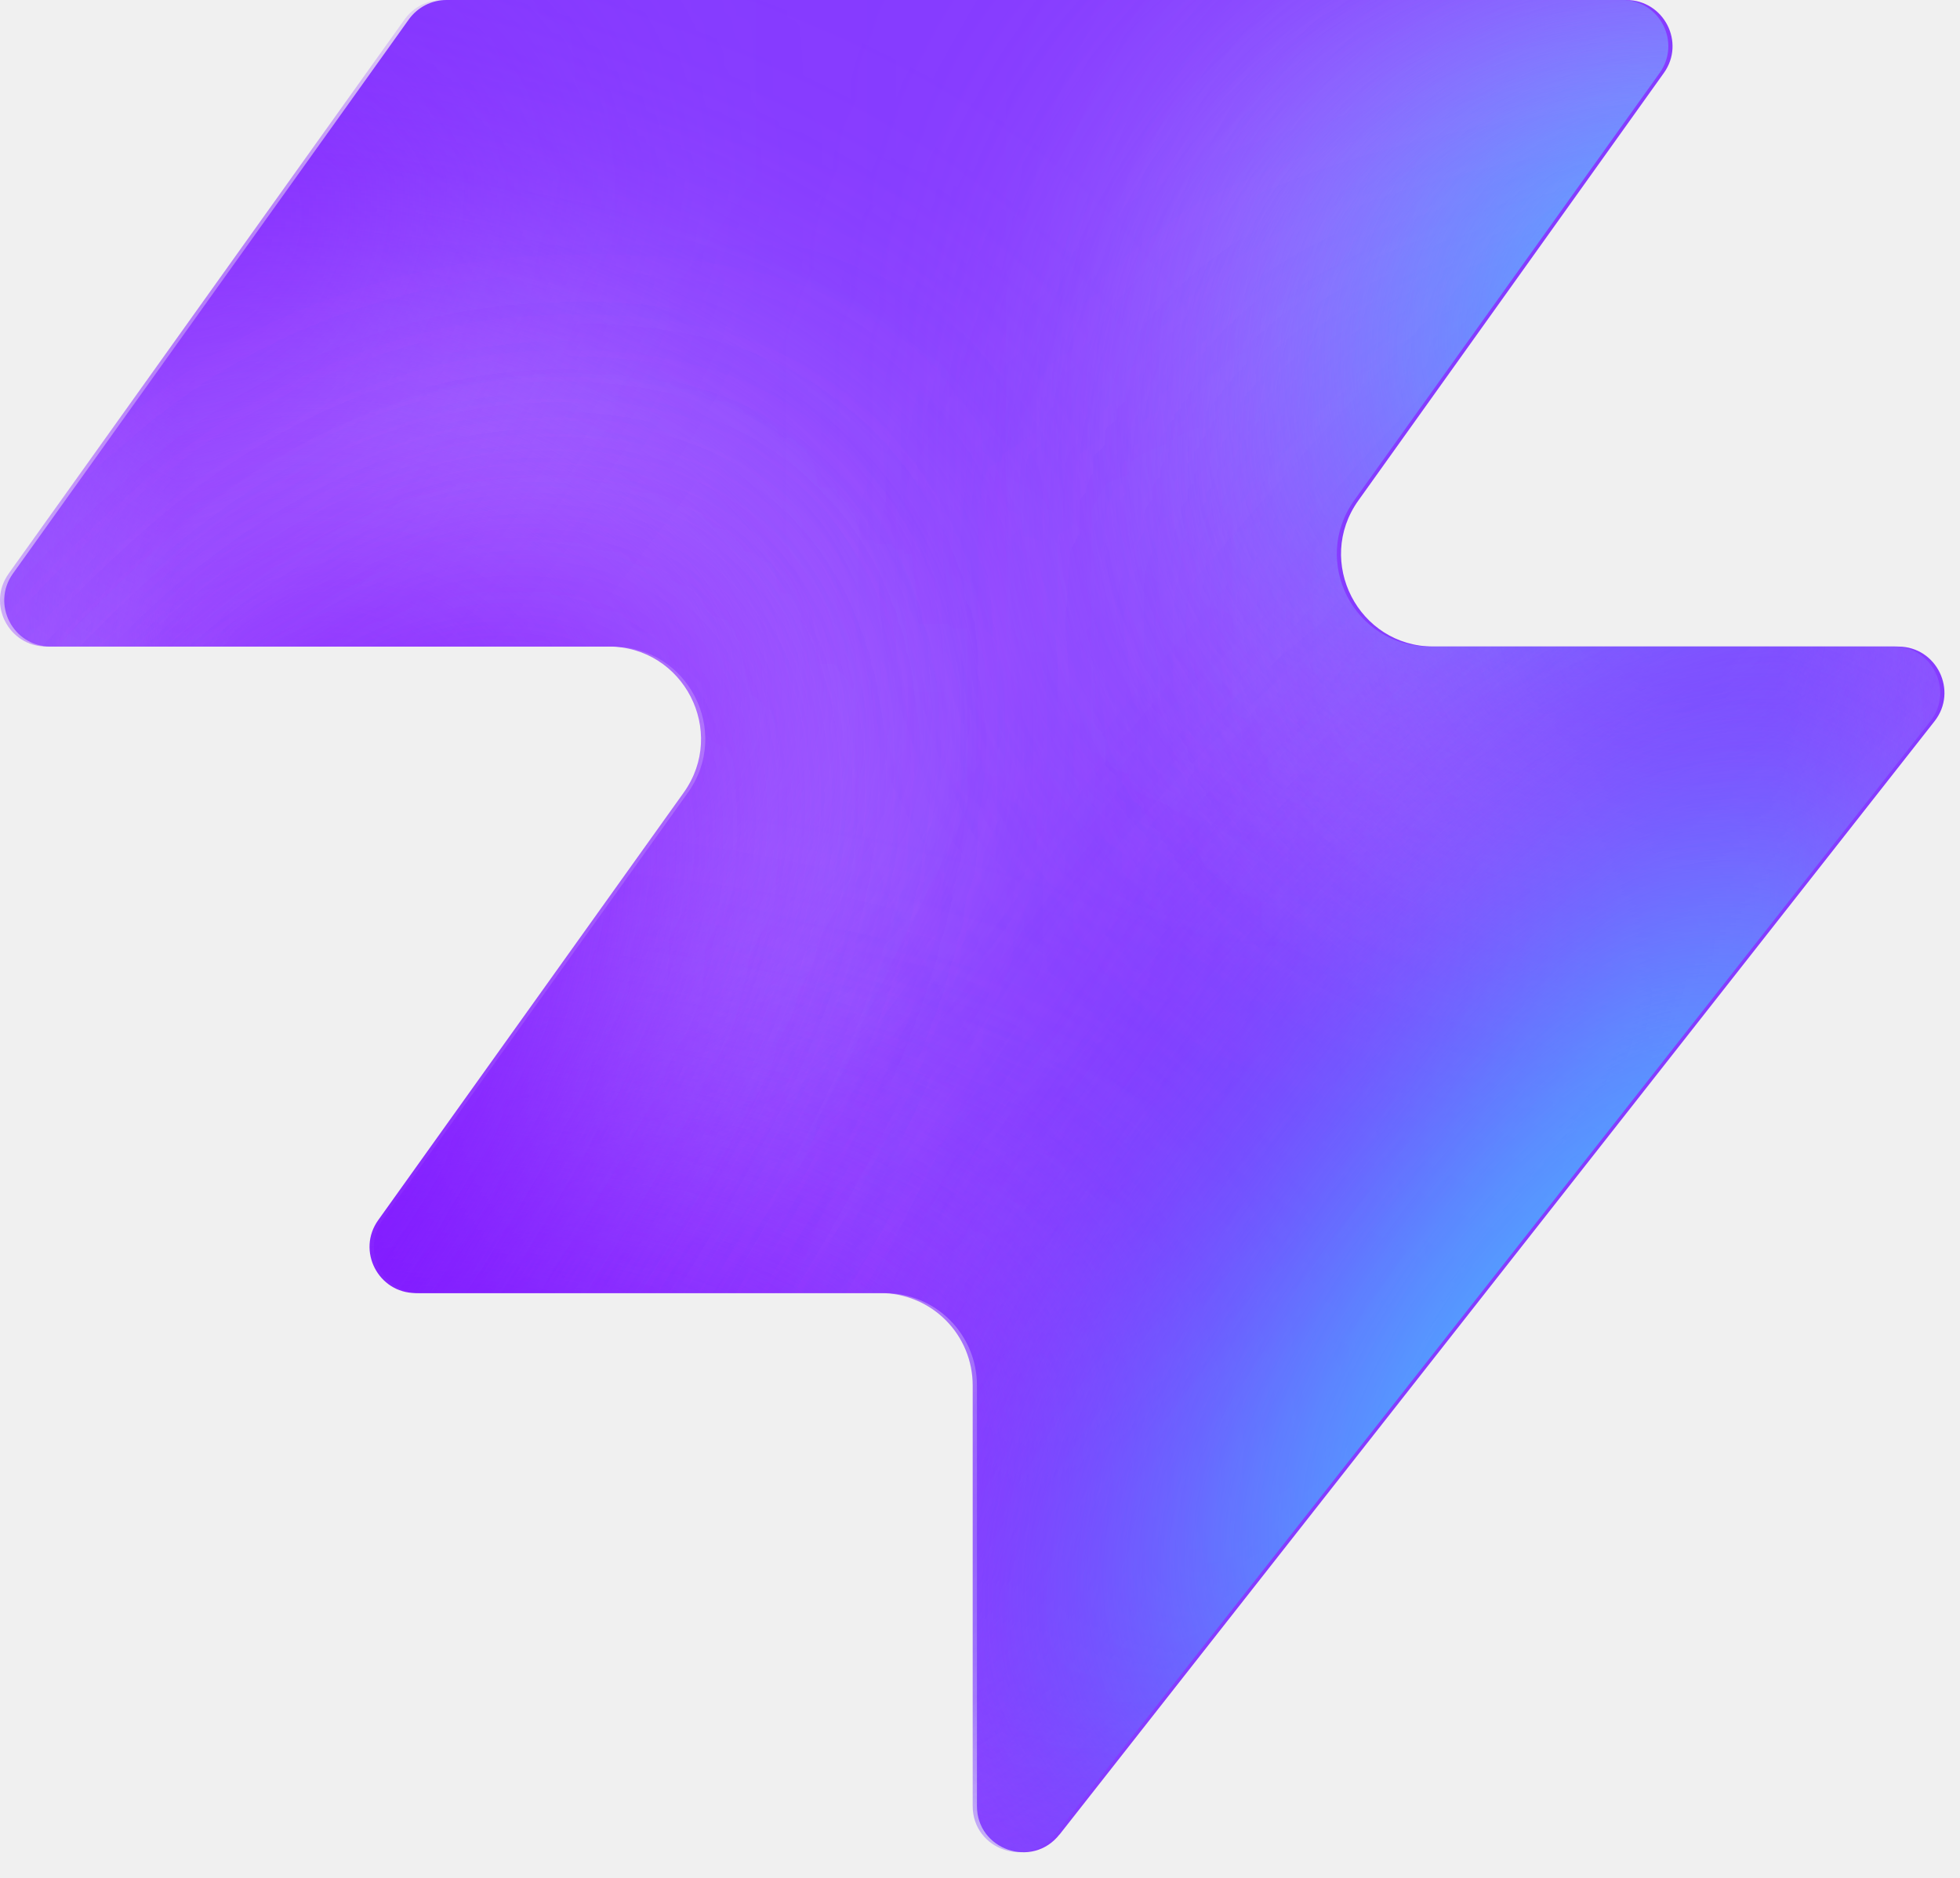
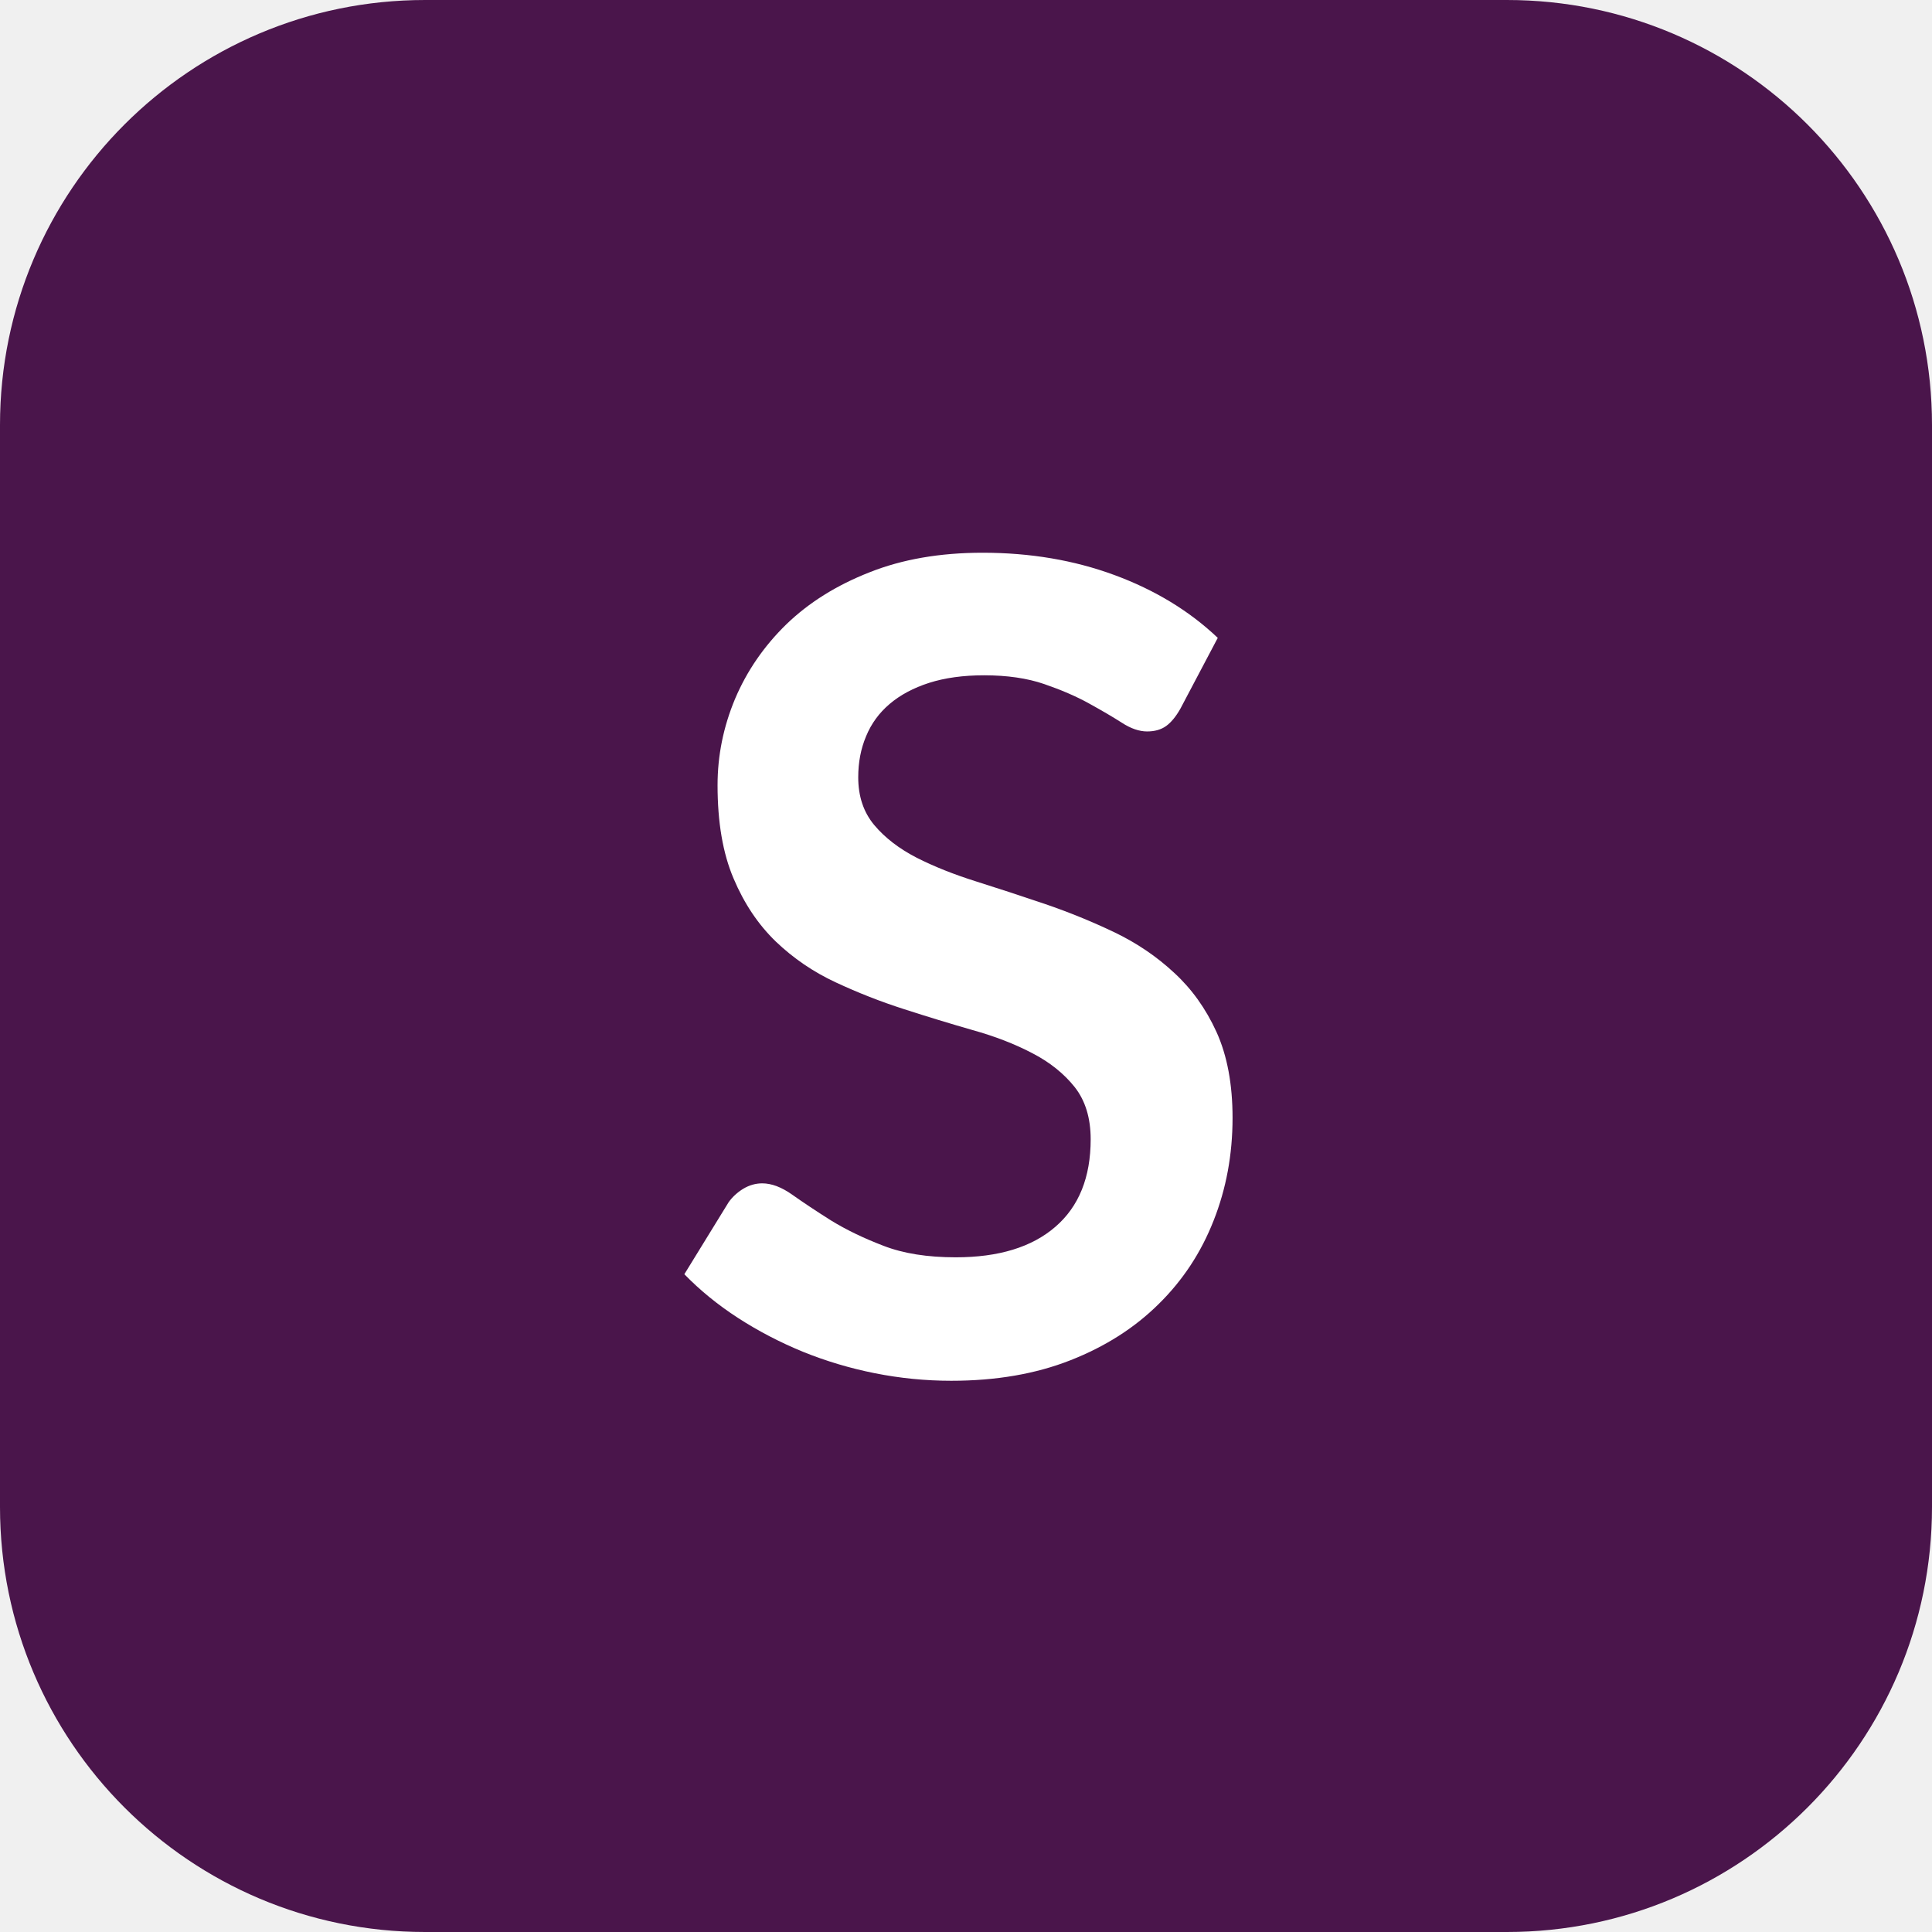
- <svg xmlns="http://www.w3.org/2000/svg" width="48" height="46" fill="none" viewBox="0 0 48 46">
-   <path fill="#863bff" d="M25.946 44.938c-.664.845-2.021.375-2.021-.698V33.937a2.26 2.26 0 0 0-2.262-2.262H10.287c-.92 0-1.456-1.04-.92-1.788l7.48-10.471c1.07-1.497 0-3.578-1.842-3.578H1.237c-.92 0-1.456-1.04-.92-1.788L10.013.474c.214-.297.556-.474.92-.474h28.894c.92 0 1.456 1.04.92 1.788l-7.48 10.471c-1.07 1.498 0 3.579 1.842 3.579h11.377c.943 0 1.473 1.088.89 1.83L25.947 44.94z" style="fill:#863bff;fill:color(display-p3 .525 .23 1);fill-opacity:1" />
-   <mask id="a" width="48" height="46" x="0" y="0" maskUnits="userSpaceOnUse" style="mask-type:alpha">
-     <path fill="#000" d="M25.842 44.938c-.664.844-2.021.375-2.021-.698V33.937a2.26 2.26 0 0 0-2.262-2.262H10.183c-.92 0-1.456-1.04-.92-1.788l7.48-10.471c1.07-1.498 0-3.579-1.842-3.579H1.133c-.92 0-1.456-1.04-.92-1.787L9.91.473c.214-.297.556-.474.92-.474h28.894c.92 0 1.456 1.04.92 1.788l-7.48 10.471c-1.07 1.498 0 3.578 1.842 3.578h11.377c.943 0 1.473 1.088.89 1.832L25.843 44.94z" style="fill:#000;fill-opacity:1" />
-   </mask>
-   <g mask="url(#a)">
-     <g filter="url(#b)">
-       <ellipse cx="5.508" cy="14.704" fill="#ede6ff" rx="5.508" ry="14.704" style="fill:#ede6ff;fill:color(display-p3 .927 .903 1);fill-opacity:1" transform="matrix(.00324 1 1 -.00324 -4.47 31.516)" />
-     </g>
-     <g filter="url(#c)">
-       <ellipse cx="10.399" cy="29.851" fill="#ede6ff" rx="10.399" ry="29.851" style="fill:#ede6ff;fill:color(display-p3 .927 .903 1);fill-opacity:1" transform="matrix(.00324 1 1 -.00324 -39.328 7.883)" />
-     </g>
-     <g filter="url(#d)">
-       <ellipse cx="5.508" cy="30.487" fill="#7e14ff" rx="5.508" ry="30.487" style="fill:#7e14ff;fill:color(display-p3 .492 .077 1);fill-opacity:1" transform="rotate(89.814 -25.913 -14.639)scale(1 -1)" />
-     </g>
-     <g filter="url(#e)">
-       <ellipse cx="5.508" cy="30.599" fill="#7e14ff" rx="5.508" ry="30.599" style="fill:#7e14ff;fill:color(display-p3 .492 .077 1);fill-opacity:1" transform="rotate(89.814 -32.644 -3.334)scale(1 -1)" />
-     </g>
-     <g filter="url(#f)">
-       <ellipse cx="5.508" cy="30.599" fill="#7e14ff" rx="5.508" ry="30.599" style="fill:#7e14ff;fill:color(display-p3 .492 .077 1);fill-opacity:1" transform="matrix(.00324 1 1 -.00324 -34.34 30.47)" />
-     </g>
-     <g filter="url(#g)">
-       <ellipse cx="14.072" cy="22.078" fill="#ede6ff" rx="14.072" ry="22.078" style="fill:#ede6ff;fill:color(display-p3 .927 .903 1);fill-opacity:1" transform="rotate(93.35 24.506 48.493)scale(-1 1)" />
-     </g>
-     <g filter="url(#h)">
-       <ellipse cx="3.47" cy="21.501" fill="#7e14ff" rx="3.47" ry="21.501" style="fill:#7e14ff;fill:color(display-p3 .492 .077 1);fill-opacity:1" transform="rotate(89.009 28.708 47.59)scale(-1 1)" />
-     </g>
-     <g filter="url(#i)">
-       <ellipse cx="3.47" cy="21.501" fill="#7e14ff" rx="3.47" ry="21.501" style="fill:#7e14ff;fill:color(display-p3 .492 .077 1);fill-opacity:1" transform="rotate(89.009 28.708 47.59)scale(-1 1)" />
-     </g>
-     <g filter="url(#j)">
-       <ellipse cx=".387" cy="8.972" fill="#7e14ff" rx="4.407" ry="29.108" style="fill:#7e14ff;fill:color(display-p3 .492 .077 1);fill-opacity:1" transform="rotate(39.51 .387 8.972)" />
-     </g>
-     <g filter="url(#k)">
-       <ellipse cx="47.523" cy="-6.092" fill="#7e14ff" rx="4.407" ry="29.108" style="fill:#7e14ff;fill:color(display-p3 .492 .077 1);fill-opacity:1" transform="rotate(37.892 47.523 -6.092)" />
-     </g>
-     <g filter="url(#l)">
-       <ellipse cx="41.412" cy="6.333" fill="#47bfff" rx="5.971" ry="9.665" style="fill:#47bfff;fill:color(display-p3 .28 .748 1);fill-opacity:1" transform="rotate(37.892 41.412 6.333)" />
-     </g>
-     <g filter="url(#m)">
-       <ellipse cx="-1.879" cy="38.332" fill="#7e14ff" rx="4.407" ry="29.108" style="fill:#7e14ff;fill:color(display-p3 .492 .077 1);fill-opacity:1" transform="rotate(37.892 -1.88 38.332)" />
-     </g>
-     <g filter="url(#n)">
-       <ellipse cx="-1.879" cy="38.332" fill="#7e14ff" rx="4.407" ry="29.108" style="fill:#7e14ff;fill:color(display-p3 .492 .077 1);fill-opacity:1" transform="rotate(37.892 -1.88 38.332)" />
-     </g>
-     <g filter="url(#o)">
-       <ellipse cx="35.651" cy="29.907" fill="#7e14ff" rx="4.407" ry="29.108" style="fill:#7e14ff;fill:color(display-p3 .492 .077 1);fill-opacity:1" transform="rotate(37.892 35.651 29.907)" />
-     </g>
-     <g filter="url(#p)">
-       <ellipse cx="38.418" cy="32.4" fill="#47bfff" rx="5.971" ry="15.297" style="fill:#47bfff;fill:color(display-p3 .28 .748 1);fill-opacity:1" transform="rotate(37.892 38.418 32.4)" />
-     </g>
-   </g>
-   <defs>
-     <filter id="b" width="60.045" height="41.654" x="-19.77" y="16.149" color-interpolation-filters="sRGB" filterUnits="userSpaceOnUse">
-       <feFlood flood-opacity="0" result="BackgroundImageFix" />
-       <feBlend in="SourceGraphic" in2="BackgroundImageFix" result="shape" />
-       <feGaussianBlur result="effect1_foregroundBlur_2002_17158" stdDeviation="7.659" />
-     </filter>
-     <filter id="c" width="90.34" height="51.437" x="-54.613" y="-7.533" color-interpolation-filters="sRGB" filterUnits="userSpaceOnUse">
-       <feFlood flood-opacity="0" result="BackgroundImageFix" />
-       <feBlend in="SourceGraphic" in2="BackgroundImageFix" result="shape" />
-       <feGaussianBlur result="effect1_foregroundBlur_2002_17158" stdDeviation="7.659" />
-     </filter>
-     <filter id="d" width="79.355" height="29.4" x="-49.64" y="2.03" color-interpolation-filters="sRGB" filterUnits="userSpaceOnUse">
-       <feFlood flood-opacity="0" result="BackgroundImageFix" />
-       <feBlend in="SourceGraphic" in2="BackgroundImageFix" result="shape" />
-       <feGaussianBlur result="effect1_foregroundBlur_2002_17158" stdDeviation="4.596" />
-     </filter>
-     <filter id="e" width="79.579" height="29.4" x="-45.045" y="20.029" color-interpolation-filters="sRGB" filterUnits="userSpaceOnUse">
-       <feFlood flood-opacity="0" result="BackgroundImageFix" />
-       <feBlend in="SourceGraphic" in2="BackgroundImageFix" result="shape" />
-       <feGaussianBlur result="effect1_foregroundBlur_2002_17158" stdDeviation="4.596" />
-     </filter>
-     <filter id="f" width="79.579" height="29.4" x="-43.513" y="21.178" color-interpolation-filters="sRGB" filterUnits="userSpaceOnUse">
-       <feFlood flood-opacity="0" result="BackgroundImageFix" />
-       <feBlend in="SourceGraphic" in2="BackgroundImageFix" result="shape" />
-       <feGaussianBlur result="effect1_foregroundBlur_2002_17158" stdDeviation="4.596" />
-     </filter>
-     <filter id="g" width="74.749" height="58.852" x="15.756" y="-17.901" color-interpolation-filters="sRGB" filterUnits="userSpaceOnUse">
-       <feFlood flood-opacity="0" result="BackgroundImageFix" />
-       <feBlend in="SourceGraphic" in2="BackgroundImageFix" result="shape" />
-       <feGaussianBlur result="effect1_foregroundBlur_2002_17158" stdDeviation="7.659" />
-     </filter>
-     <filter id="h" width="61.377" height="25.362" x="23.548" y="2.284" color-interpolation-filters="sRGB" filterUnits="userSpaceOnUse">
-       <feFlood flood-opacity="0" result="BackgroundImageFix" />
-       <feBlend in="SourceGraphic" in2="BackgroundImageFix" result="shape" />
-       <feGaussianBlur result="effect1_foregroundBlur_2002_17158" stdDeviation="4.596" />
-     </filter>
-     <filter id="i" width="61.377" height="25.362" x="23.548" y="2.284" color-interpolation-filters="sRGB" filterUnits="userSpaceOnUse">
-       <feFlood flood-opacity="0" result="BackgroundImageFix" />
-       <feBlend in="SourceGraphic" in2="BackgroundImageFix" result="shape" />
-       <feGaussianBlur result="effect1_foregroundBlur_2002_17158" stdDeviation="4.596" />
-     </filter>
-     <filter id="j" width="56.045" height="63.649" x="-27.636" y="-22.853" color-interpolation-filters="sRGB" filterUnits="userSpaceOnUse">
-       <feFlood flood-opacity="0" result="BackgroundImageFix" />
-       <feBlend in="SourceGraphic" in2="BackgroundImageFix" result="shape" />
-       <feGaussianBlur result="effect1_foregroundBlur_2002_17158" stdDeviation="4.596" />
-     </filter>
-     <filter id="k" width="54.814" height="64.646" x="20.116" y="-38.415" color-interpolation-filters="sRGB" filterUnits="userSpaceOnUse">
-       <feFlood flood-opacity="0" result="BackgroundImageFix" />
-       <feBlend in="SourceGraphic" in2="BackgroundImageFix" result="shape" />
-       <feGaussianBlur result="effect1_foregroundBlur_2002_17158" stdDeviation="4.596" />
-     </filter>
-     <filter id="l" width="33.541" height="35.313" x="24.641" y="-11.323" color-interpolation-filters="sRGB" filterUnits="userSpaceOnUse">
-       <feFlood flood-opacity="0" result="BackgroundImageFix" />
-       <feBlend in="SourceGraphic" in2="BackgroundImageFix" result="shape" />
-       <feGaussianBlur result="effect1_foregroundBlur_2002_17158" stdDeviation="4.596" />
-     </filter>
-     <filter id="m" width="54.814" height="64.646" x="-29.286" y="6.009" color-interpolation-filters="sRGB" filterUnits="userSpaceOnUse">
-       <feFlood flood-opacity="0" result="BackgroundImageFix" />
-       <feBlend in="SourceGraphic" in2="BackgroundImageFix" result="shape" />
-       <feGaussianBlur result="effect1_foregroundBlur_2002_17158" stdDeviation="4.596" />
-     </filter>
-     <filter id="n" width="54.814" height="64.646" x="-29.286" y="6.009" color-interpolation-filters="sRGB" filterUnits="userSpaceOnUse">
-       <feFlood flood-opacity="0" result="BackgroundImageFix" />
-       <feBlend in="SourceGraphic" in2="BackgroundImageFix" result="shape" />
-       <feGaussianBlur result="effect1_foregroundBlur_2002_17158" stdDeviation="4.596" />
-     </filter>
-     <filter id="o" width="54.814" height="64.646" x="8.244" y="-2.416" color-interpolation-filters="sRGB" filterUnits="userSpaceOnUse">
-       <feFlood flood-opacity="0" result="BackgroundImageFix" />
-       <feBlend in="SourceGraphic" in2="BackgroundImageFix" result="shape" />
-       <feGaussianBlur result="effect1_foregroundBlur_2002_17158" stdDeviation="4.596" />
-     </filter>
-     <filter id="p" width="39.409" height="43.623" x="18.713" y="10.588" color-interpolation-filters="sRGB" filterUnits="userSpaceOnUse">
-       <feFlood flood-opacity="0" result="BackgroundImageFix" />
-       <feBlend in="SourceGraphic" in2="BackgroundImageFix" result="shape" />
-       <feGaussianBlur result="effect1_foregroundBlur_2002_17158" stdDeviation="4.596" />
-     </filter>
-   </defs>
+ <svg xmlns="http://www.w3.org/2000/svg" viewBox="0 0 100 100">
+   <rect width="100" height="100" rx="22" fill="#4A154B" />
+   <text x="50" y="71" font-family="Lato, system-ui, sans-serif" font-size="58" font-weight="700" fill="white" text-anchor="middle">S</text>
</svg>
